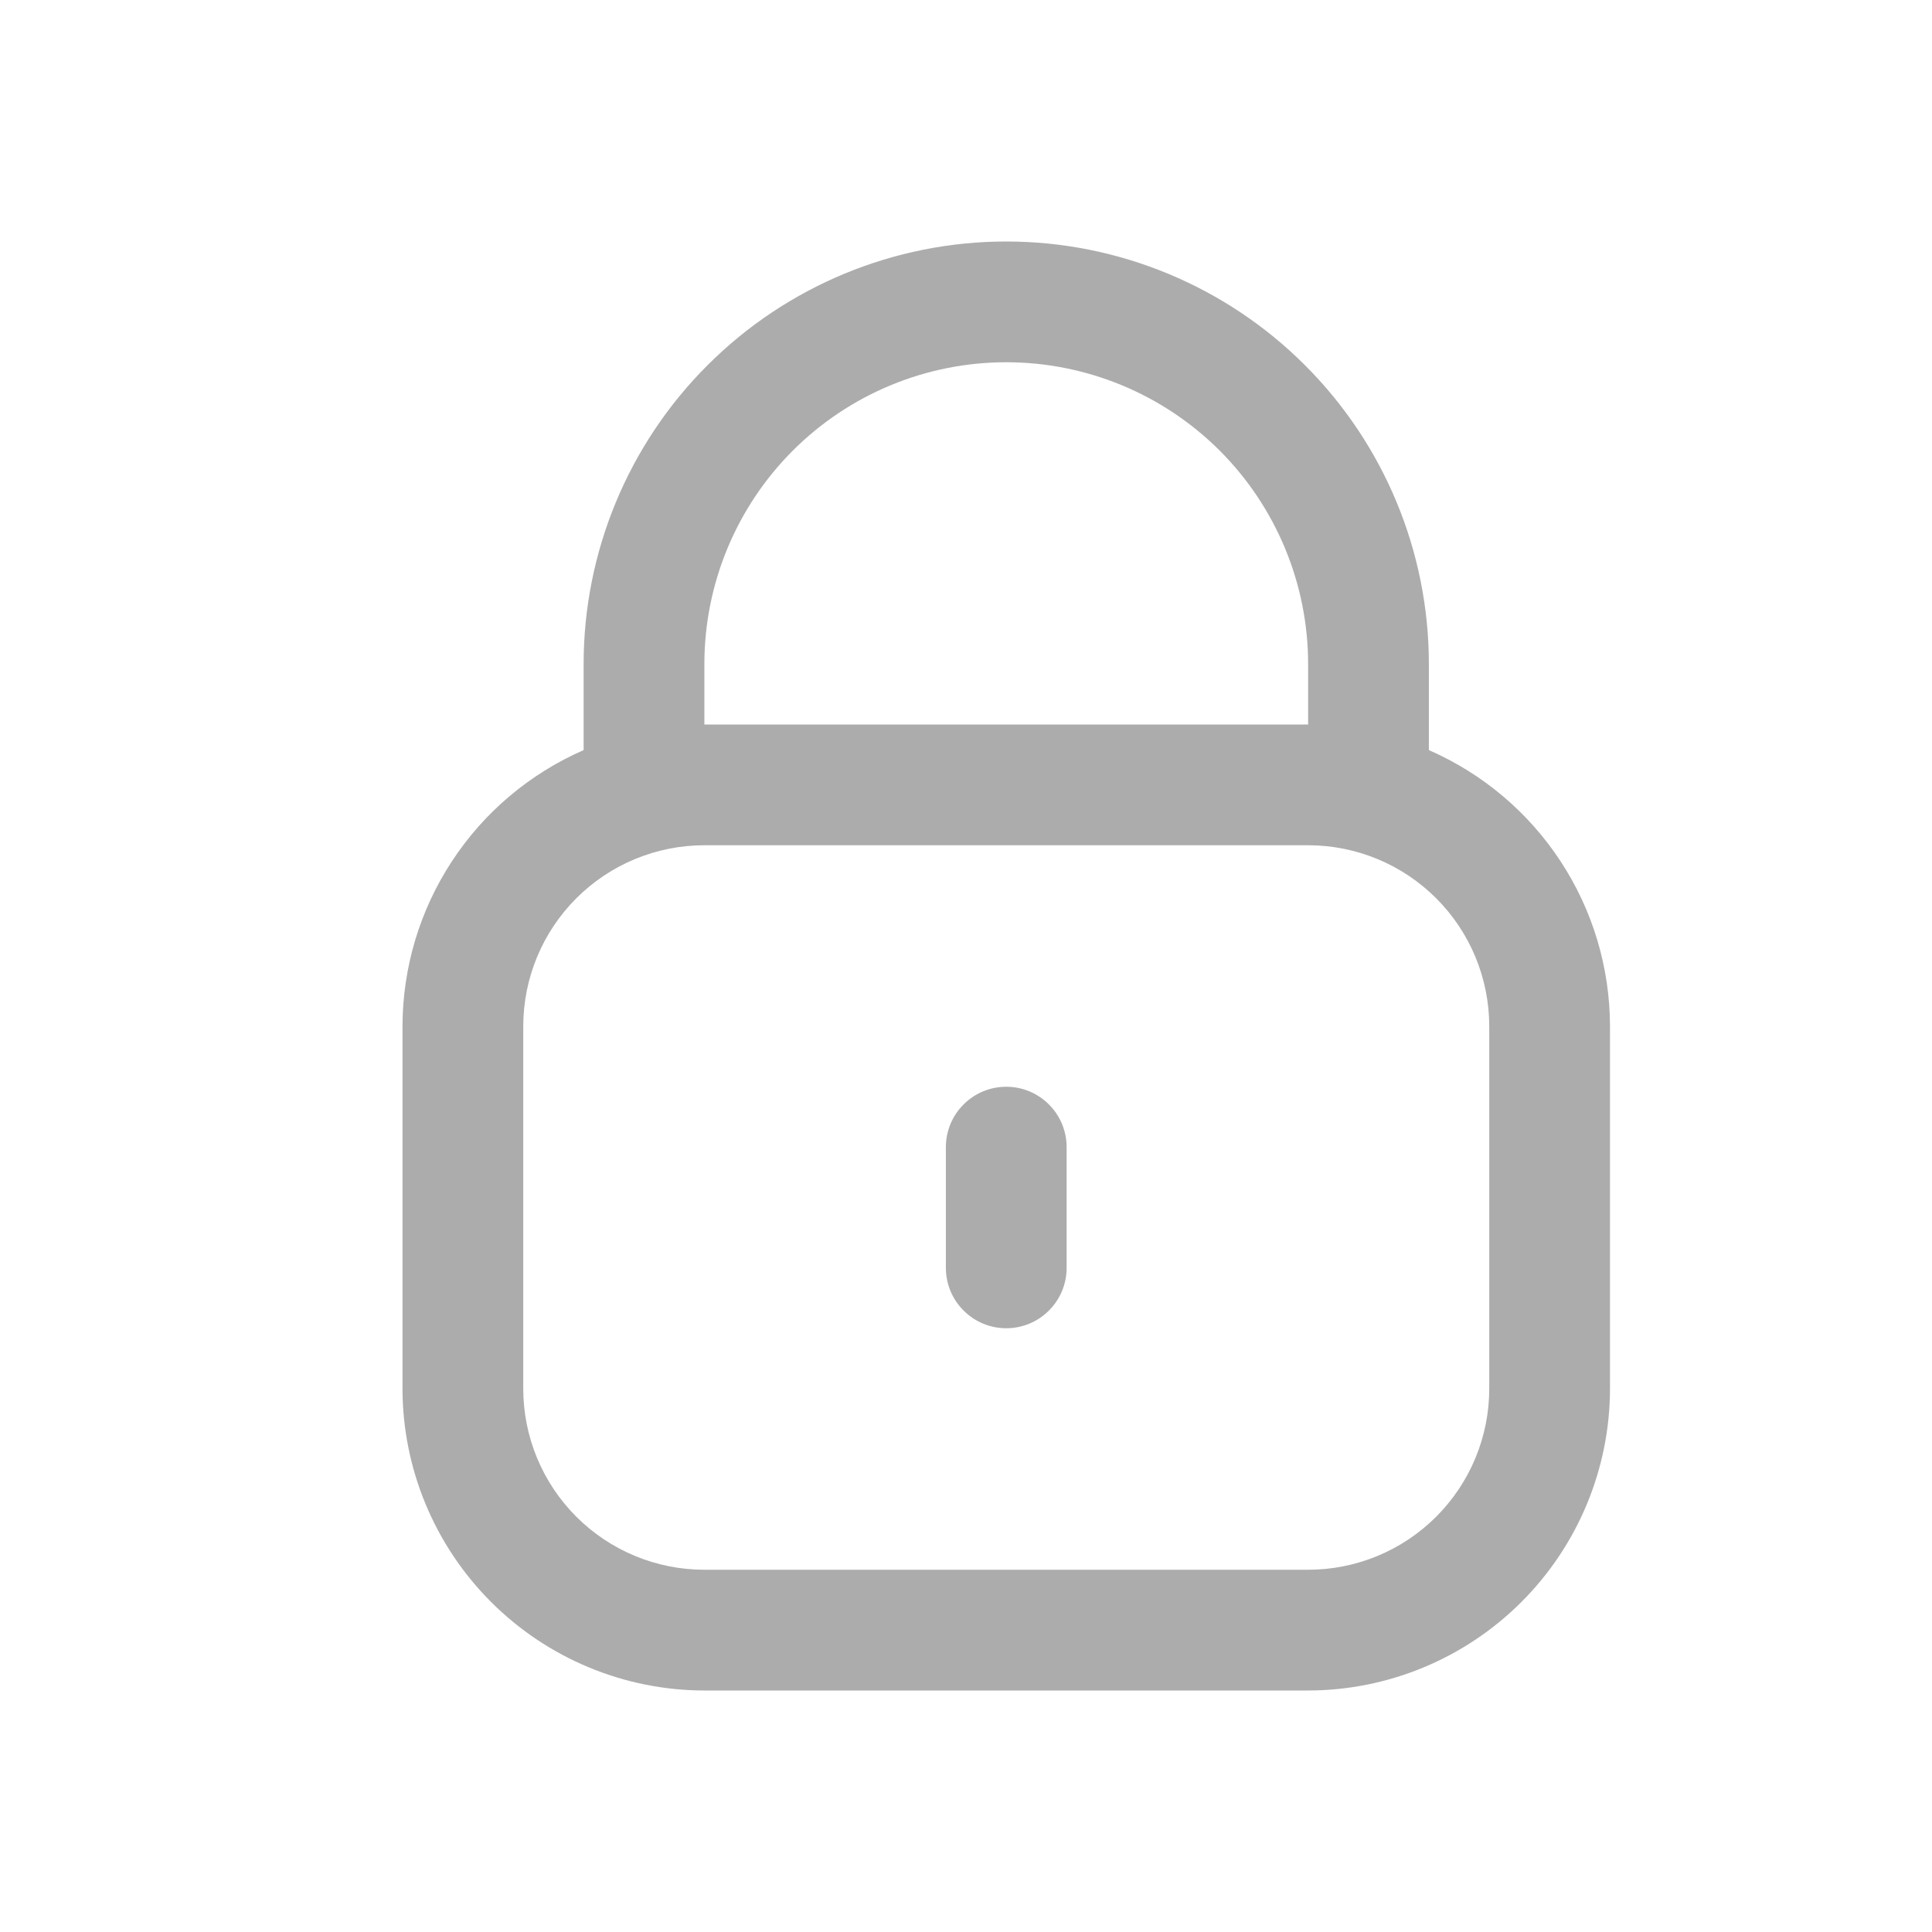
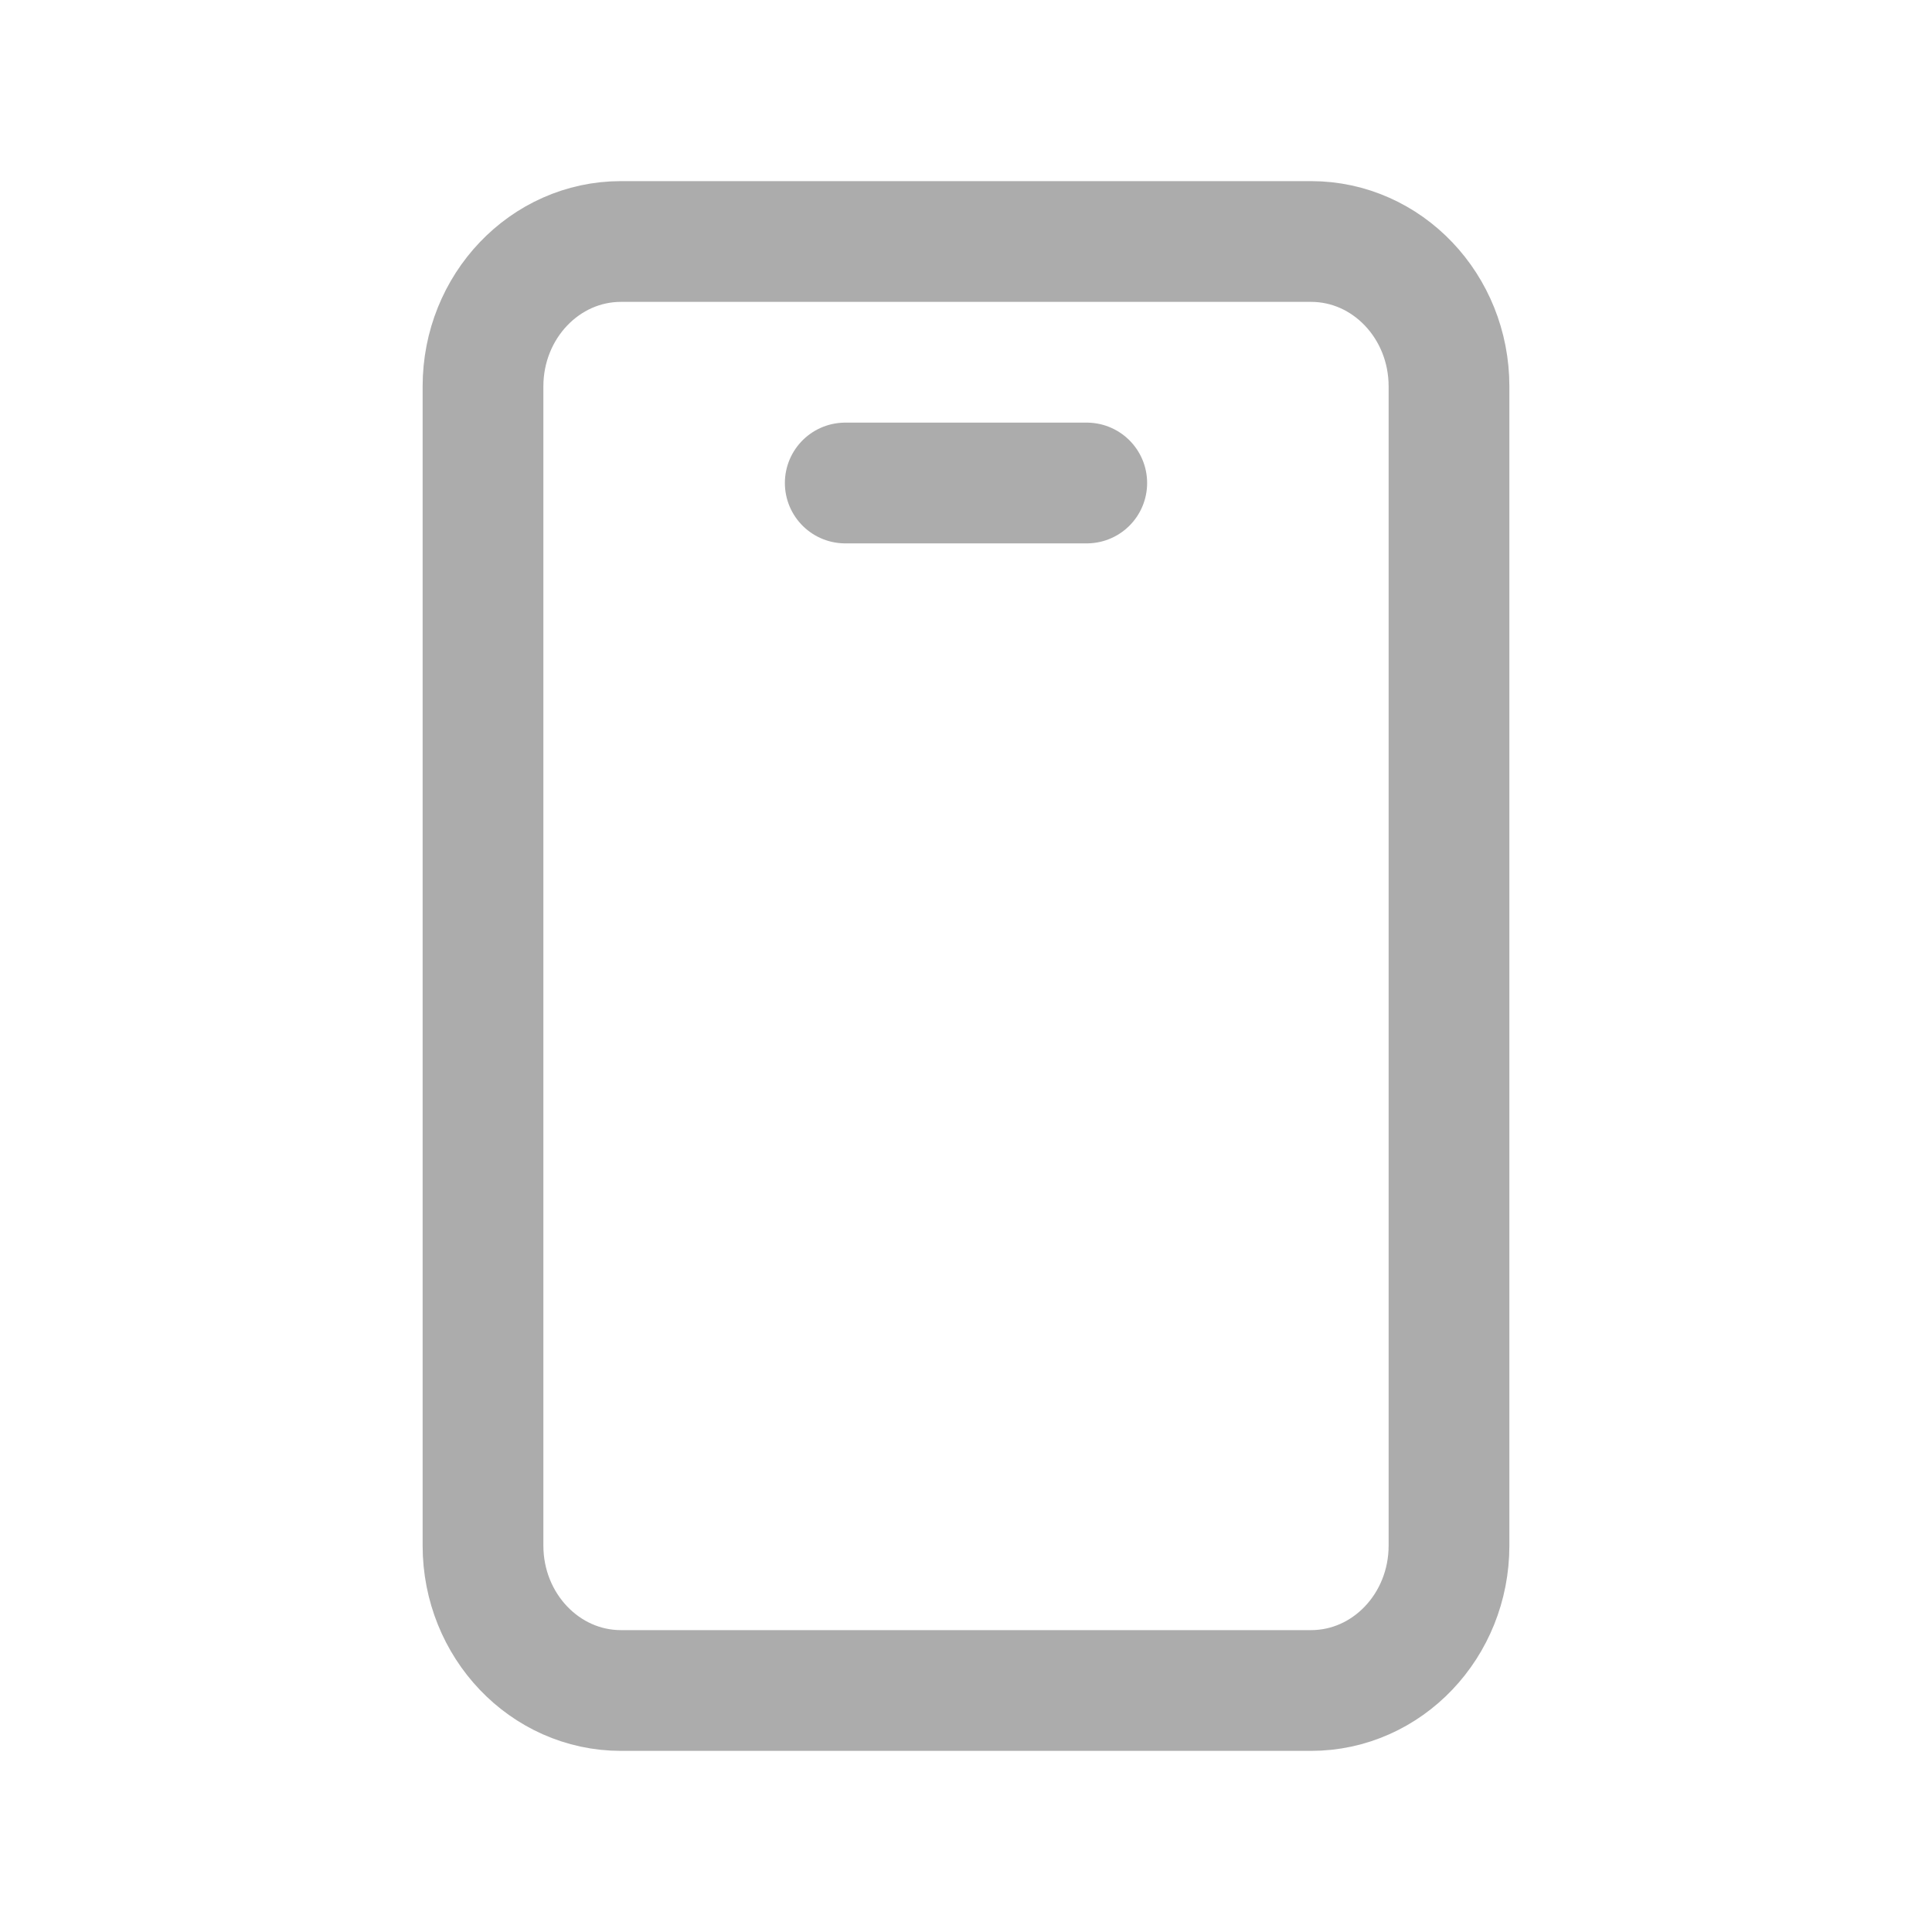
<svg xmlns="http://www.w3.org/2000/svg" width="24" height="24" viewBox="0 0 24 24" fill="none">
-   <path d="M17.75 9.318V8.25C17.75 6.858 17.197 5.522 16.212 4.538C15.228 3.553 13.892 3 12.5 3C11.108 3 9.772 3.553 8.788 4.538C7.803 5.522 7.25 6.858 7.25 8.25V9.318C6.582 9.61 6.013 10.089 5.614 10.699C5.214 11.308 5.001 12.021 5 12.75V17.25C5.001 18.244 5.397 19.197 6.1 19.9C6.803 20.603 7.756 20.999 8.75 21H16.25C17.244 20.999 18.197 20.603 18.9 19.9C19.603 19.197 19.999 18.244 20 17.25V12.75C19.999 12.021 19.786 11.308 19.386 10.699C18.986 10.089 18.418 9.61 17.75 9.318ZM8.75 8.25C8.75 7.255 9.145 6.302 9.848 5.598C10.552 4.895 11.505 4.5 12.5 4.5C13.495 4.5 14.448 4.895 15.152 5.598C15.855 6.302 16.25 7.255 16.25 8.25V9H8.75V8.25ZM18.5 17.25C18.5 17.847 18.263 18.419 17.841 18.841C17.419 19.263 16.847 19.5 16.25 19.5H8.75C8.153 19.5 7.581 19.263 7.159 18.841C6.737 18.419 6.5 17.847 6.5 17.25V12.75C6.5 12.153 6.737 11.581 7.159 11.159C7.581 10.737 8.153 10.5 8.75 10.5H16.25C16.847 10.5 17.419 10.737 17.841 11.159C18.263 11.581 18.5 12.153 18.5 12.75V17.25Z" fill="#ACACAC" />
-   <path d="M12.5 13.5C12.301 13.5 12.11 13.579 11.97 13.72C11.829 13.86 11.75 14.051 11.75 14.25V15.75C11.75 15.949 11.829 16.14 11.97 16.28C12.11 16.421 12.301 16.5 12.5 16.5C12.699 16.5 12.89 16.421 13.03 16.28C13.171 16.14 13.25 15.949 13.25 15.75V14.25C13.25 14.051 13.171 13.86 13.03 13.72C12.89 13.579 12.699 13.5 12.5 13.5Z" fill="#ACACAC" />
+   <path d="M10.5 6H13.5M16.286 3H7.714C6.768 3 6 3.806 6 4.8V19.2C6 20.194 6.768 21 7.714 21H16.286C17.233 21 18 20.194 18 19.2V4.8C18 3.806 17.233 3 16.286 3Z" stroke="#ACACAC" stroke-width="1.5" stroke-linecap="round" stroke-linejoin="round" />
</svg>
